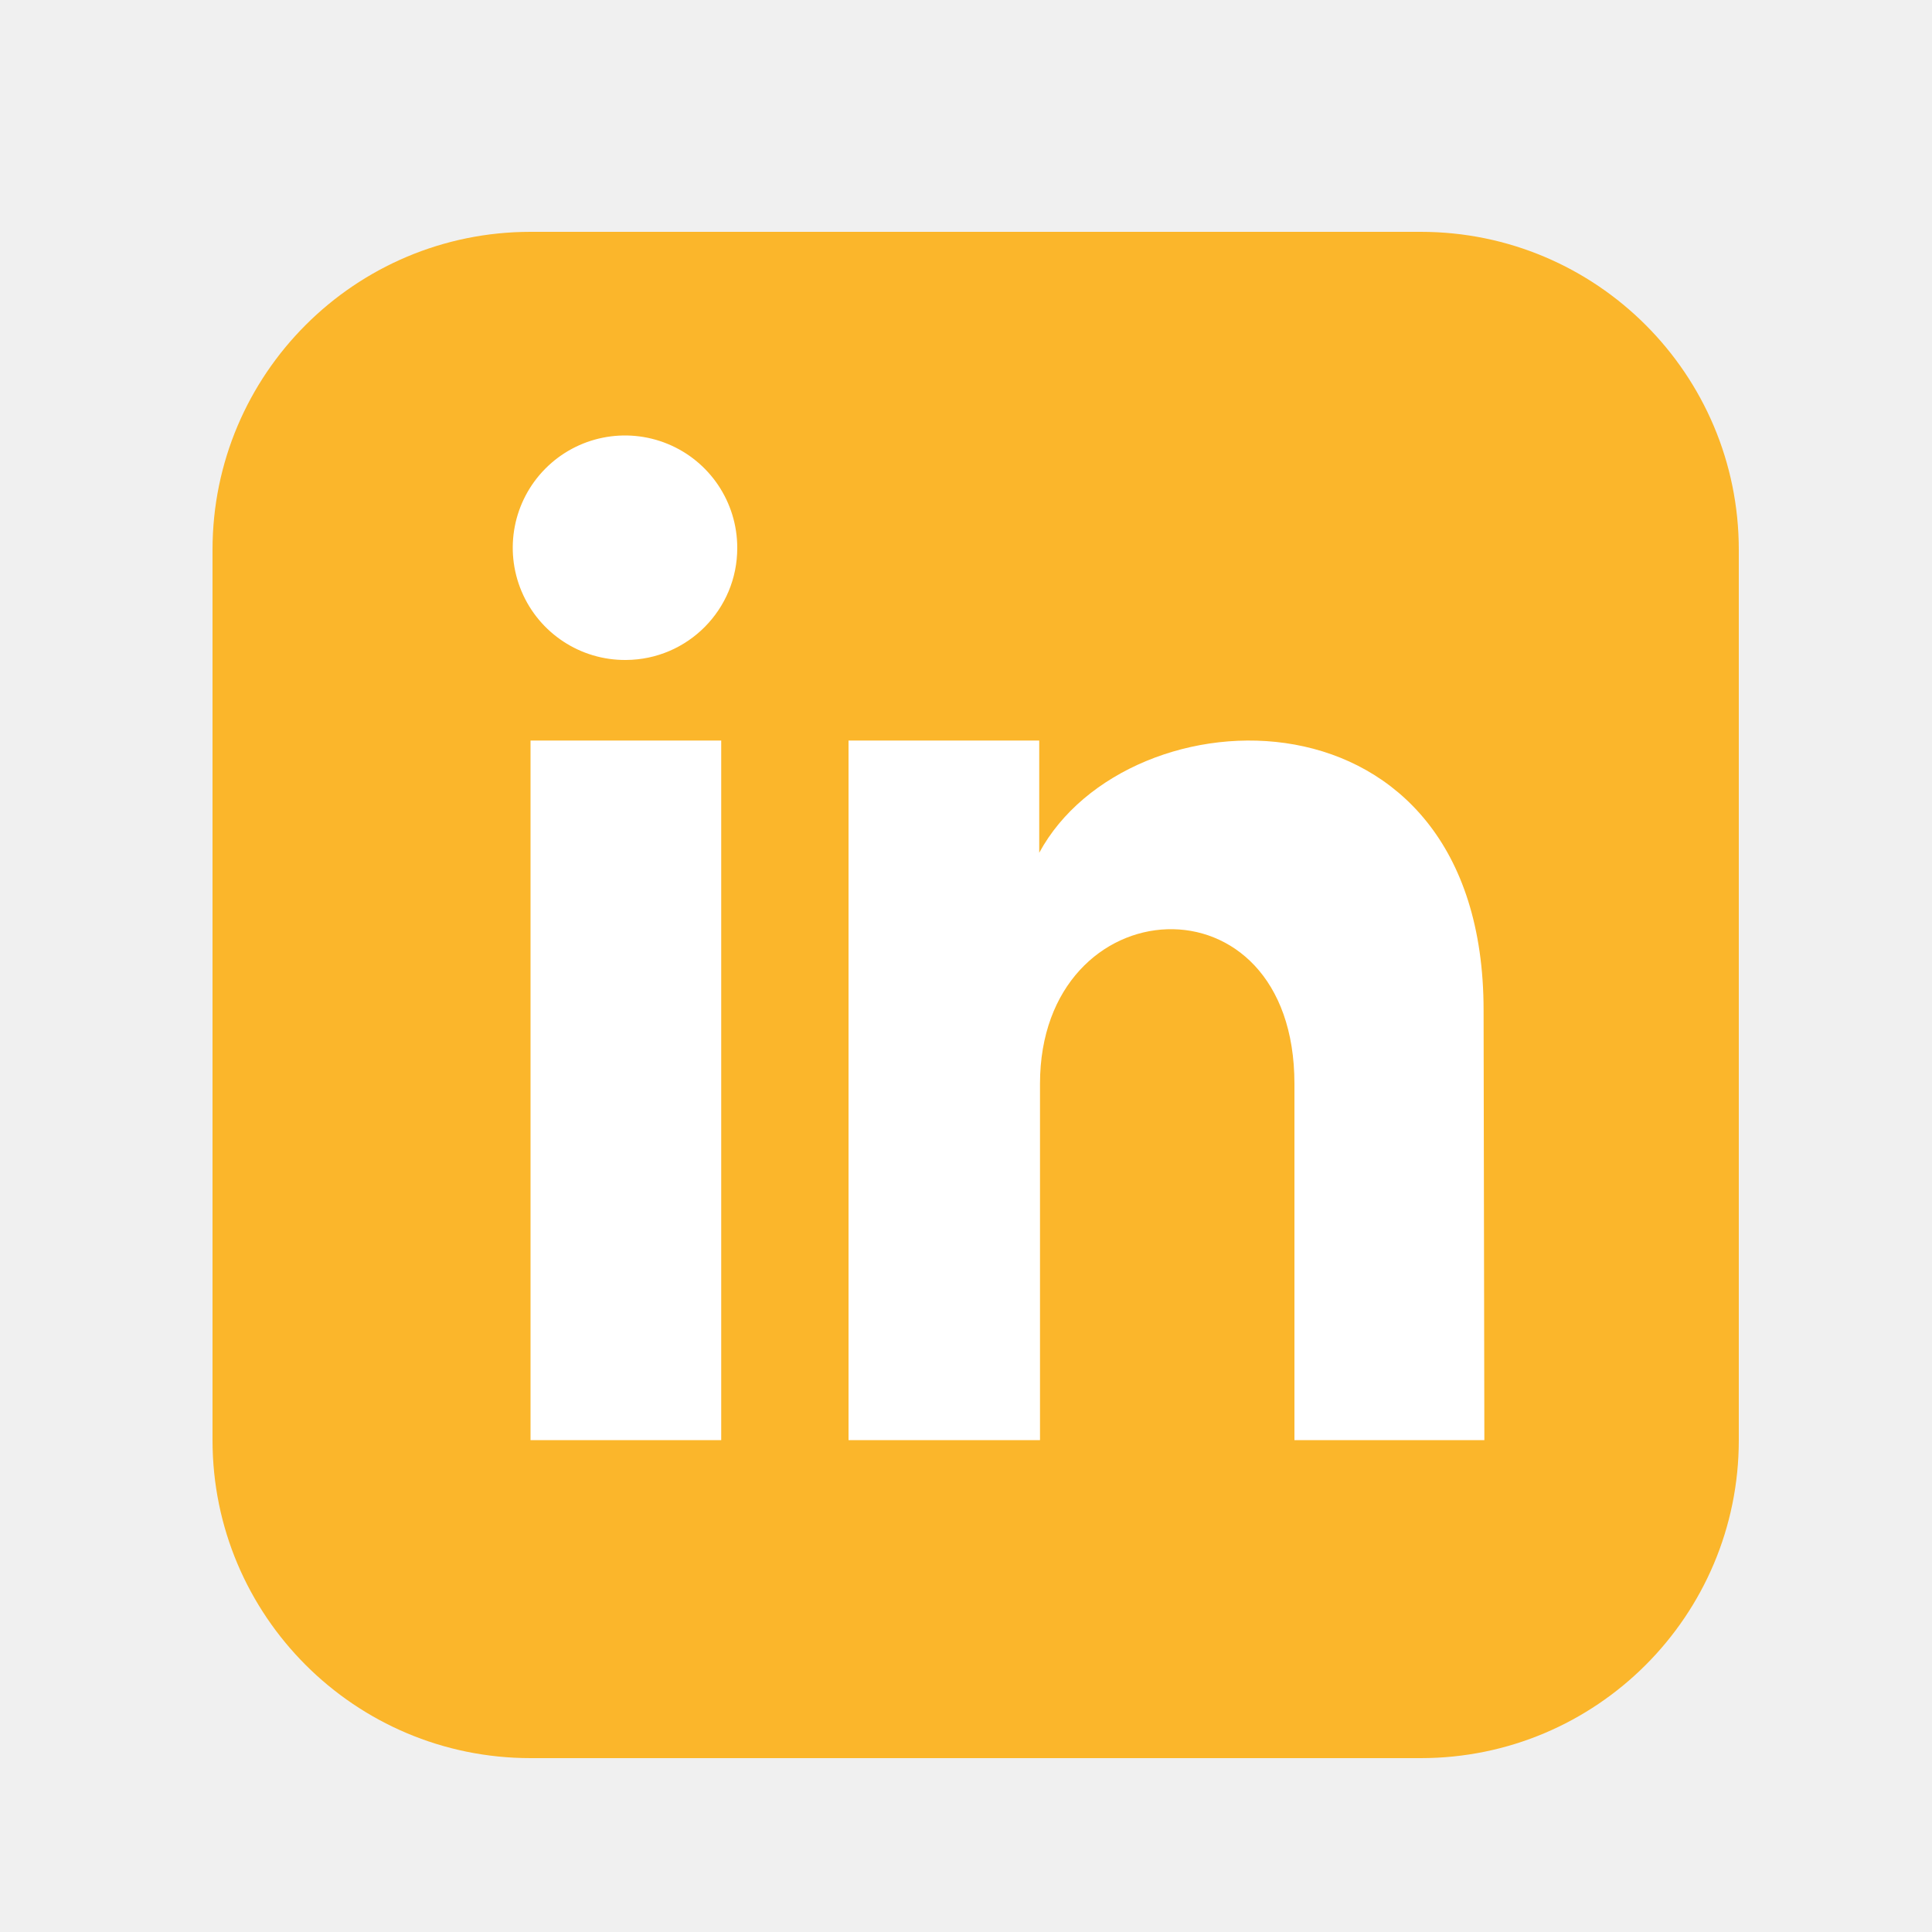
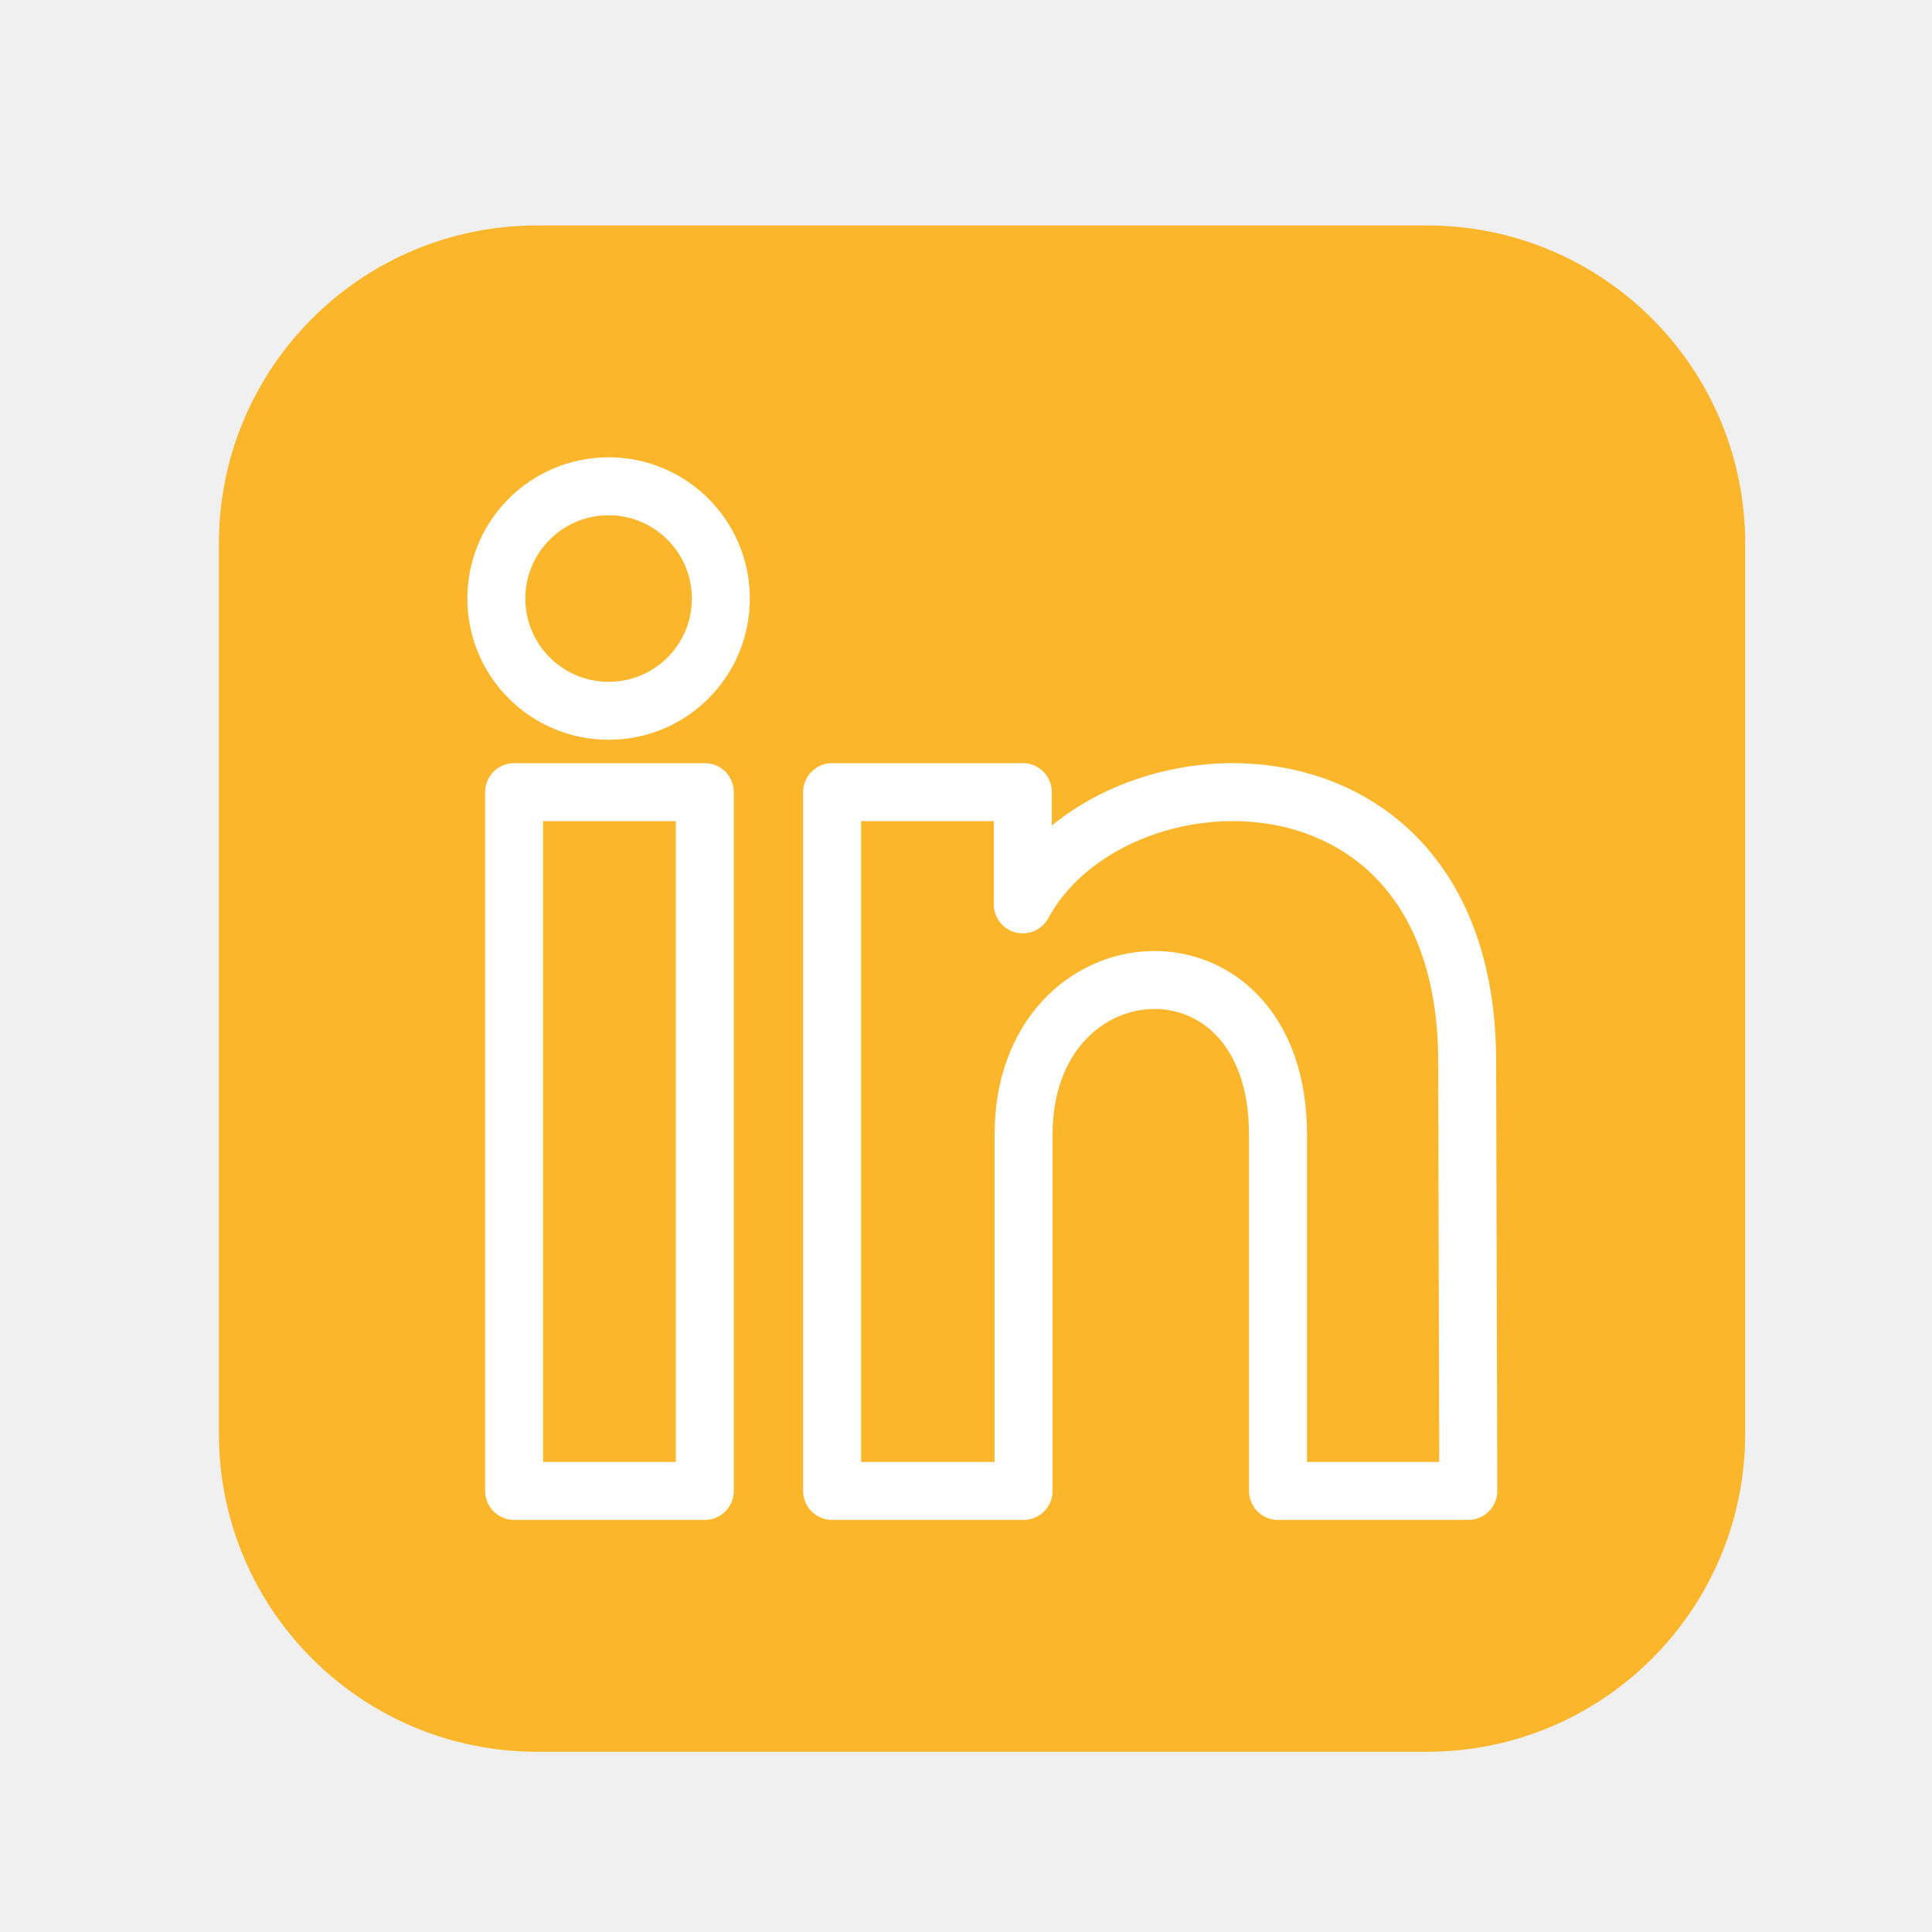
<svg xmlns="http://www.w3.org/2000/svg" id="Layer_1" data-name="Layer 1" viewBox="0 0 100 100">
  <defs>
-     <style>.cls-1{fill:#fff;}.cls-2{fill:#fbb62b;}</style>
+     <style>.cls-1{fill:#fbb62b;}.cls-2{fill:none;stroke:#fff;stroke-linejoin:round;stroke-width:3px;}</style>
  </defs>
-   <rect class="cls-1" x="17" y="18" width="70" height="69" rx="13.9" ry="13.9" />
-   <path class="cls-2" d="M73.54,12H27.46A16.46,16.46,0,0,0,11,28.46V74.54A16.46,16.46,0,0,0,27.46,91H73.54A16.46,16.46,0,0,0,90,74.54V28.46A16.46,16.46,0,0,0,73.54,12ZM37.33,74.54H27.46V38.33h9.87ZM32.4,34.16a5.81,5.81,0,1,1,5.76-5.81A5.79,5.79,0,0,1,32.4,34.16ZM76.83,74.54H67V56.1c0-11.09-13.17-10.25-13.17,0V74.54H43.92V38.33h9.87v5.81c4.6-8.51,23-9.14,23,8.15Z" />
+   <path class="cls-1" d="M73.87,11.67H27.79A16.46,16.46,0,0,0,11.33,28.13V74.21A16.46,16.46,0,0,0,27.79,90.67H73.87A16.46,16.46,0,0,0,90.33,74.21V28.13A16.46,16.46,0,0,0,73.87,11.67Z" />
+   <path class="cls-2" d="M36.48,77.17H26.61V41h9.87ZM31.55,36.79a5.81,5.81,0,1,1,5.76-5.86V31A5.8,5.8,0,0,1,31.55,36.79ZM76,77.17H66.15V58.73c0-11.09-13.17-10.25-13.17,0V77.17H43.07V41h9.87v5.81c4.6-8.51,23-9.14,23,8.15Z" />
</svg>
